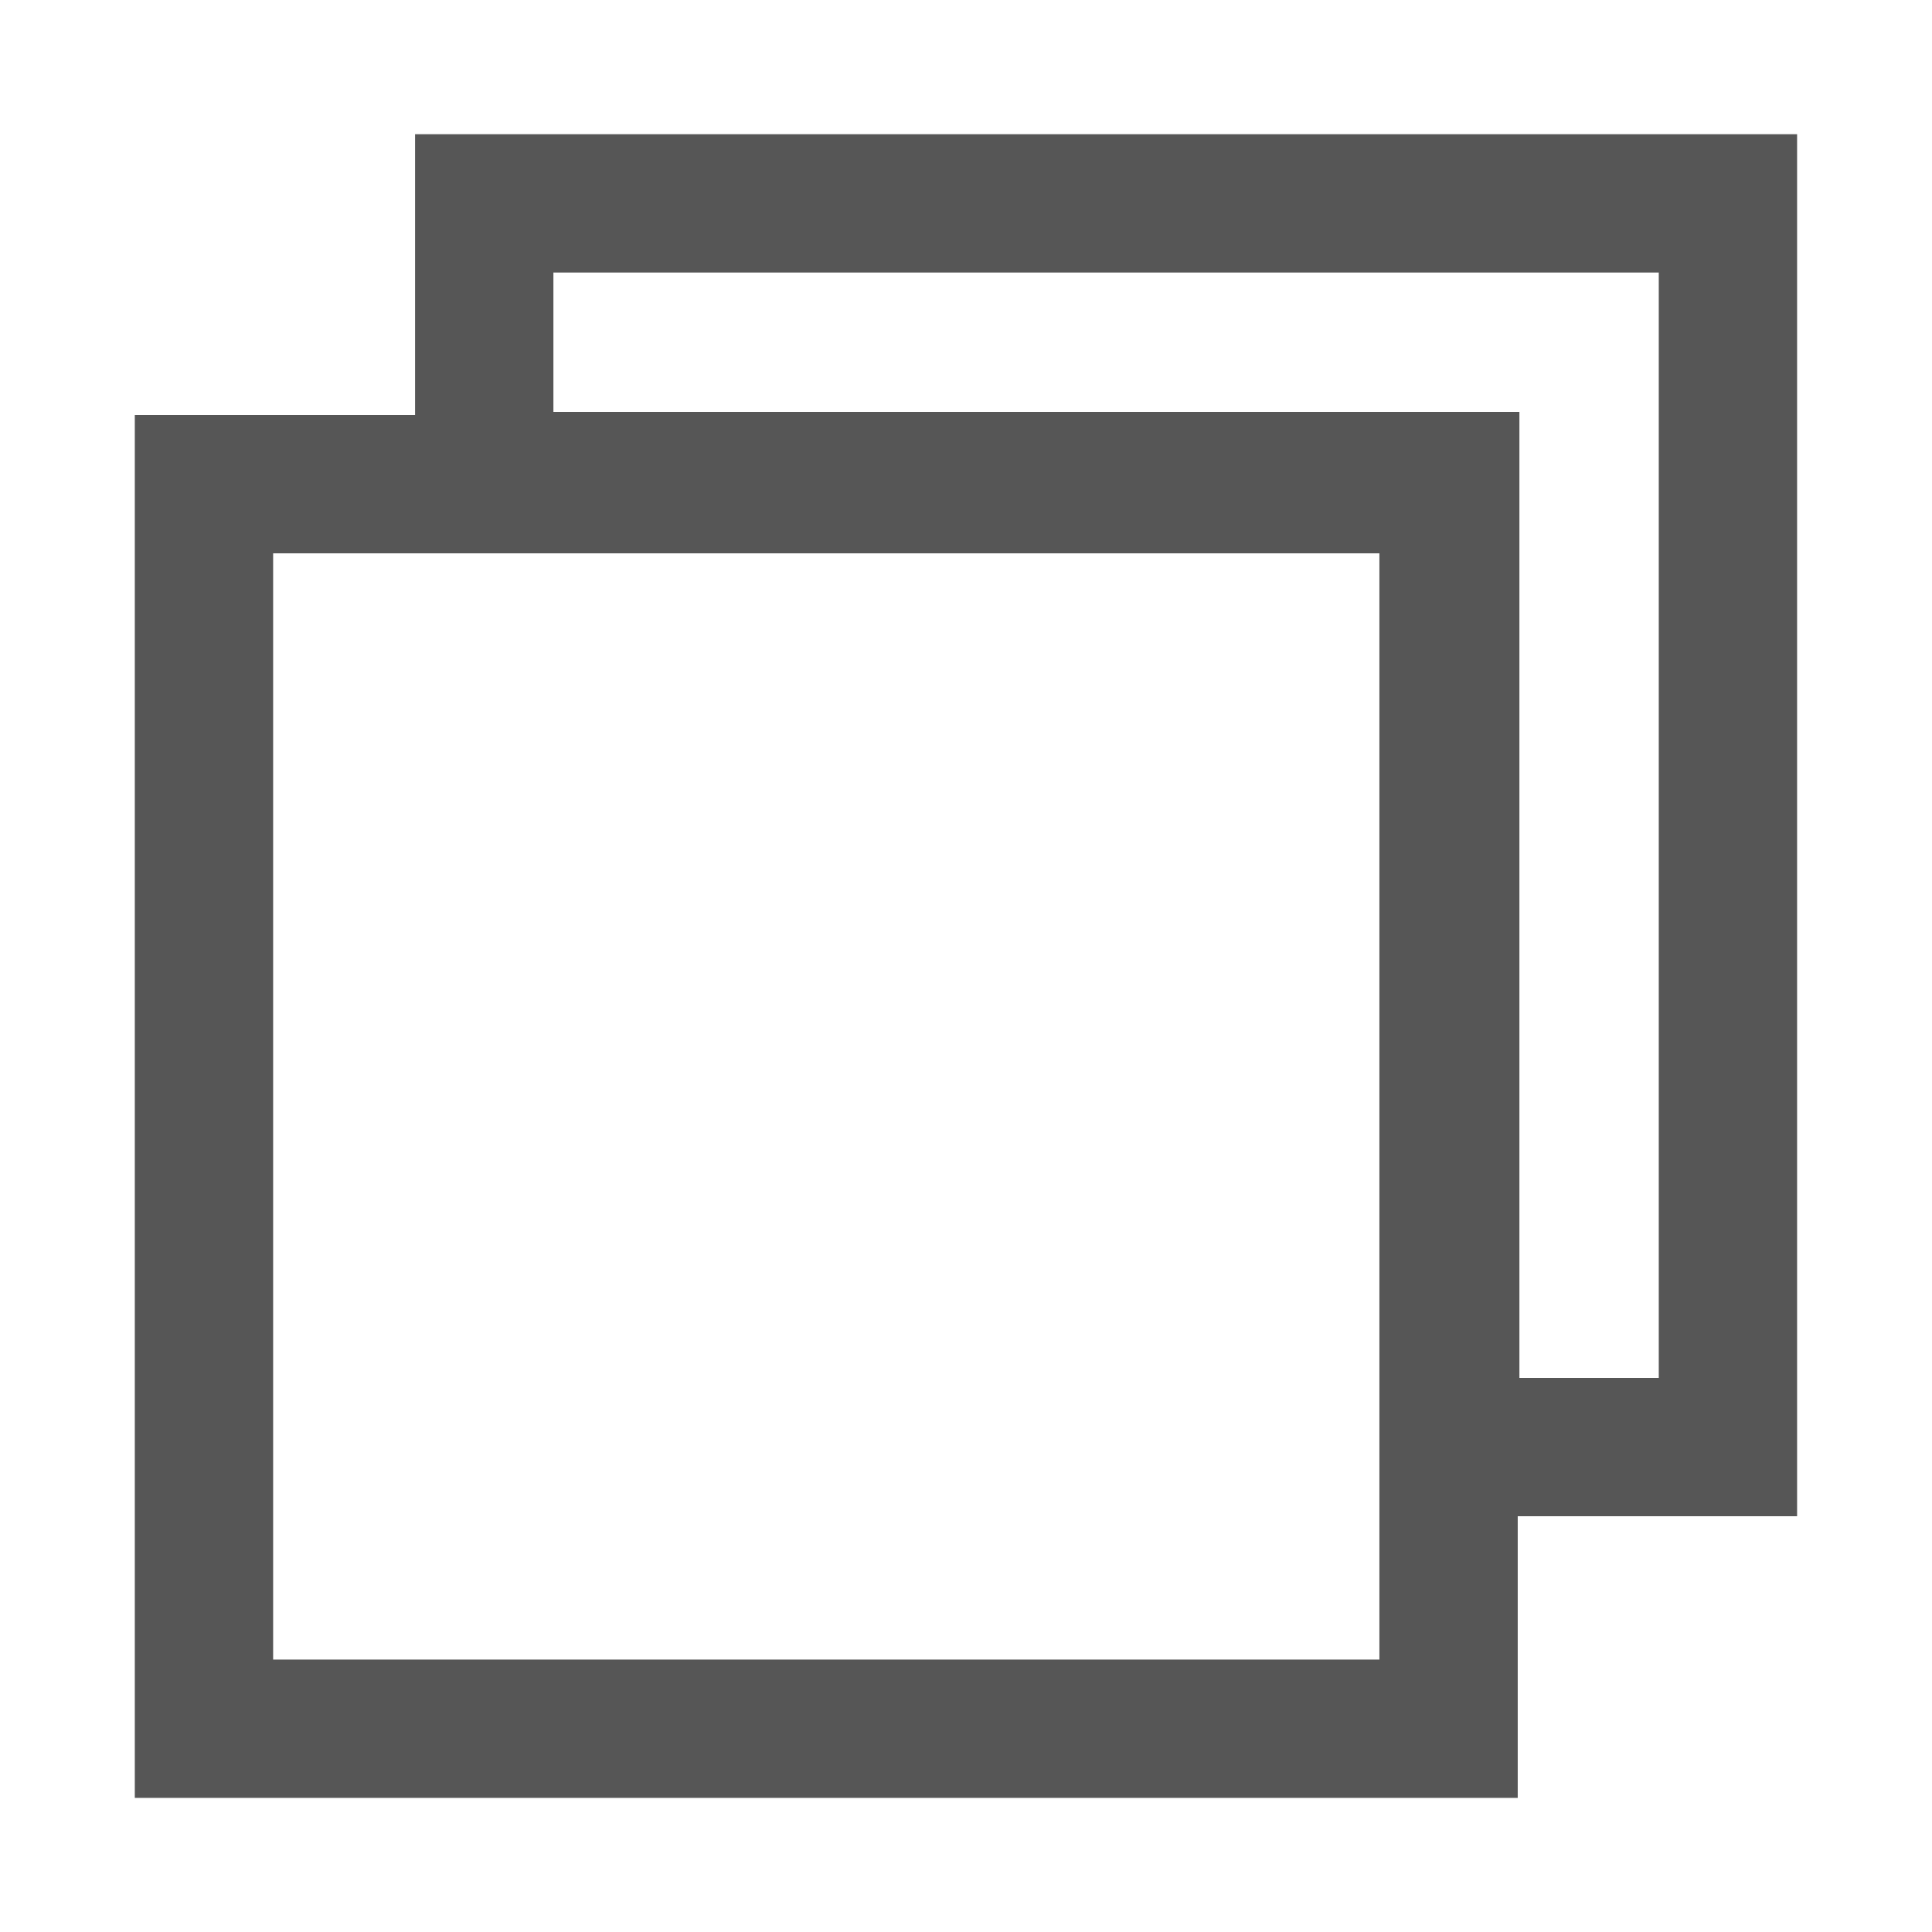
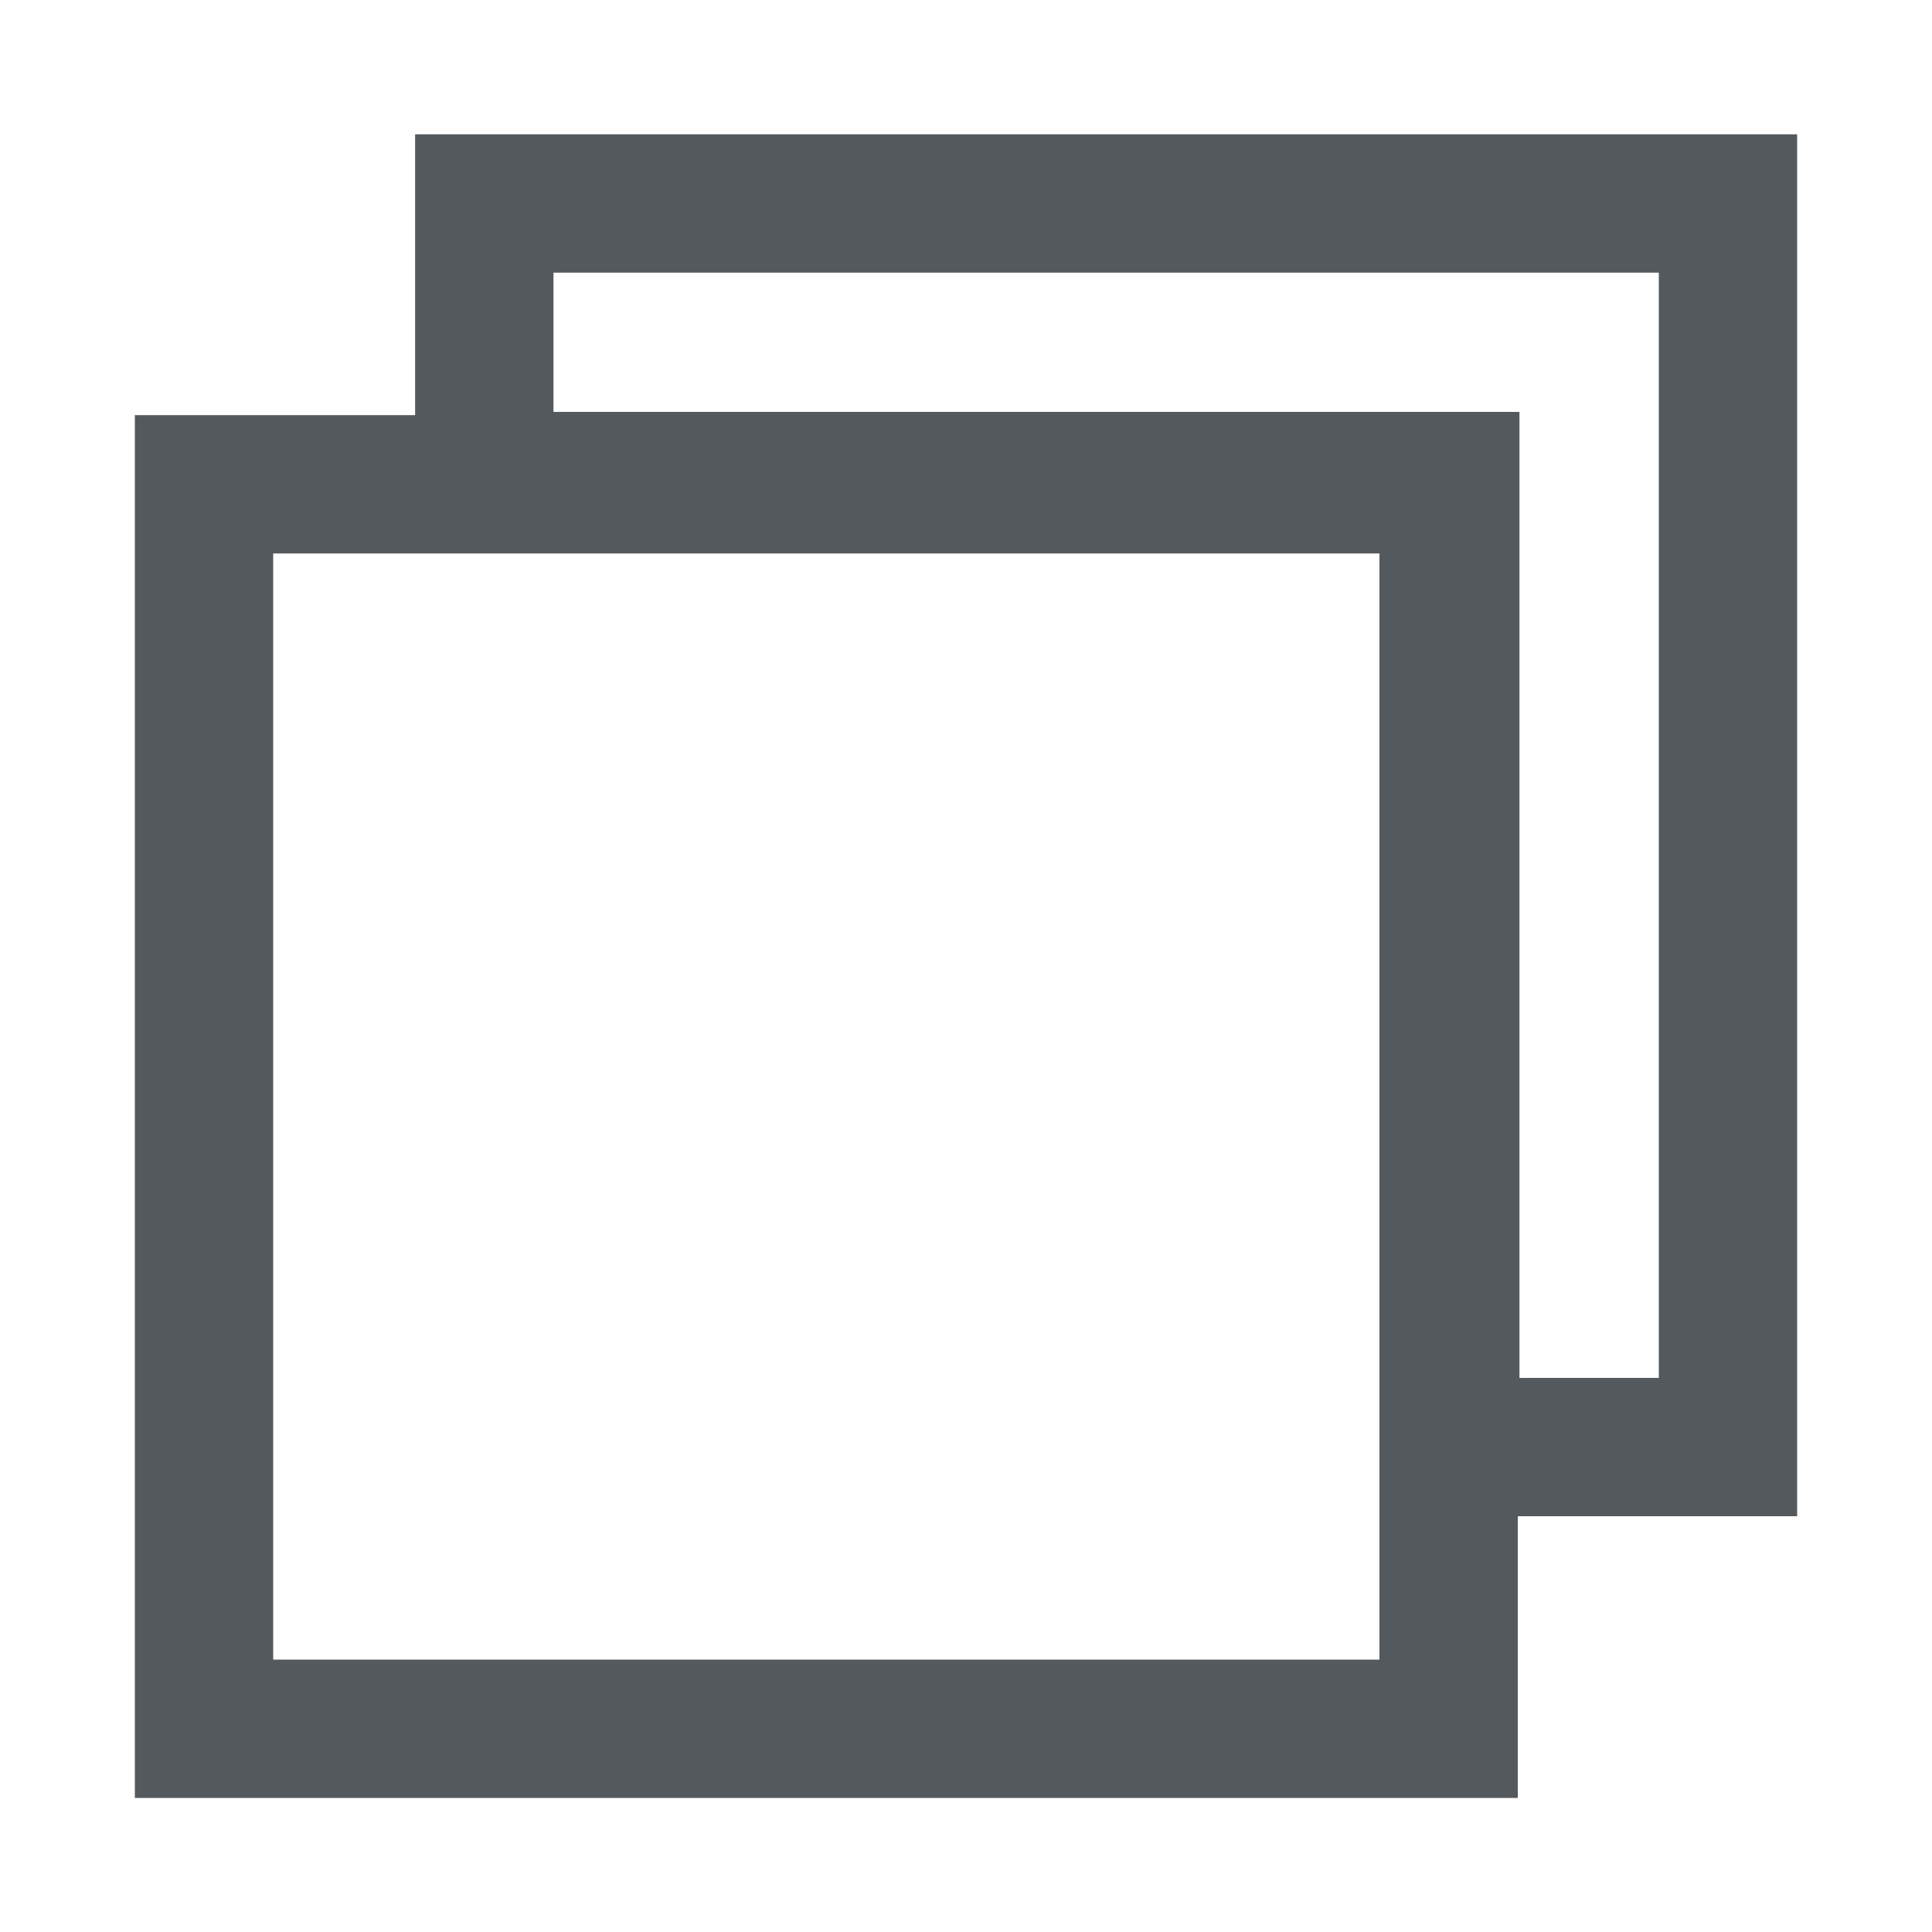
- <svg xmlns="http://www.w3.org/2000/svg" version="1.1" width="15" height="15" viewBox="0 0 15 15" id="svg17805" xml:space="preserve">
-   <defs id="defs8" />
-   <g transform="translate(-159.6436,-100.308)" id="layer1">
-     <g transform="translate(-279.1408,-255.125)" id="g18109">
-       <rect width="9.663" height="9.663" x="440.368" y="359.192" id="rect8974-9-6-80-1-7" style="fill:none;stroke:#565656;stroke-width:1.074;stroke-linecap:round" />
-       <path d="m 442.544,357.012 v 2.156 h 7.5 v 7.5 h 2.156 v -9.656 h -9.656 z" id="rect8974-5-0-4-9-8" style="fill:none;stroke:#565656;stroke-width:1.074;stroke-linecap:round" />
-     </g>
+ <svg xmlns="http://www.w3.org/2000/svg" width="15" height="15" viewBox="0 0 15 15">
+   <g fill="none" stroke="#54595d" stroke-width="1.074" stroke-linecap="round">
+     <path d="M1.584 3.76h9.663v9.662H1.584z" />
+     <path d="M3.76 1.58v2.155h7.5v7.5h2.156V1.58H3.76z" />
  </g>
</svg>
